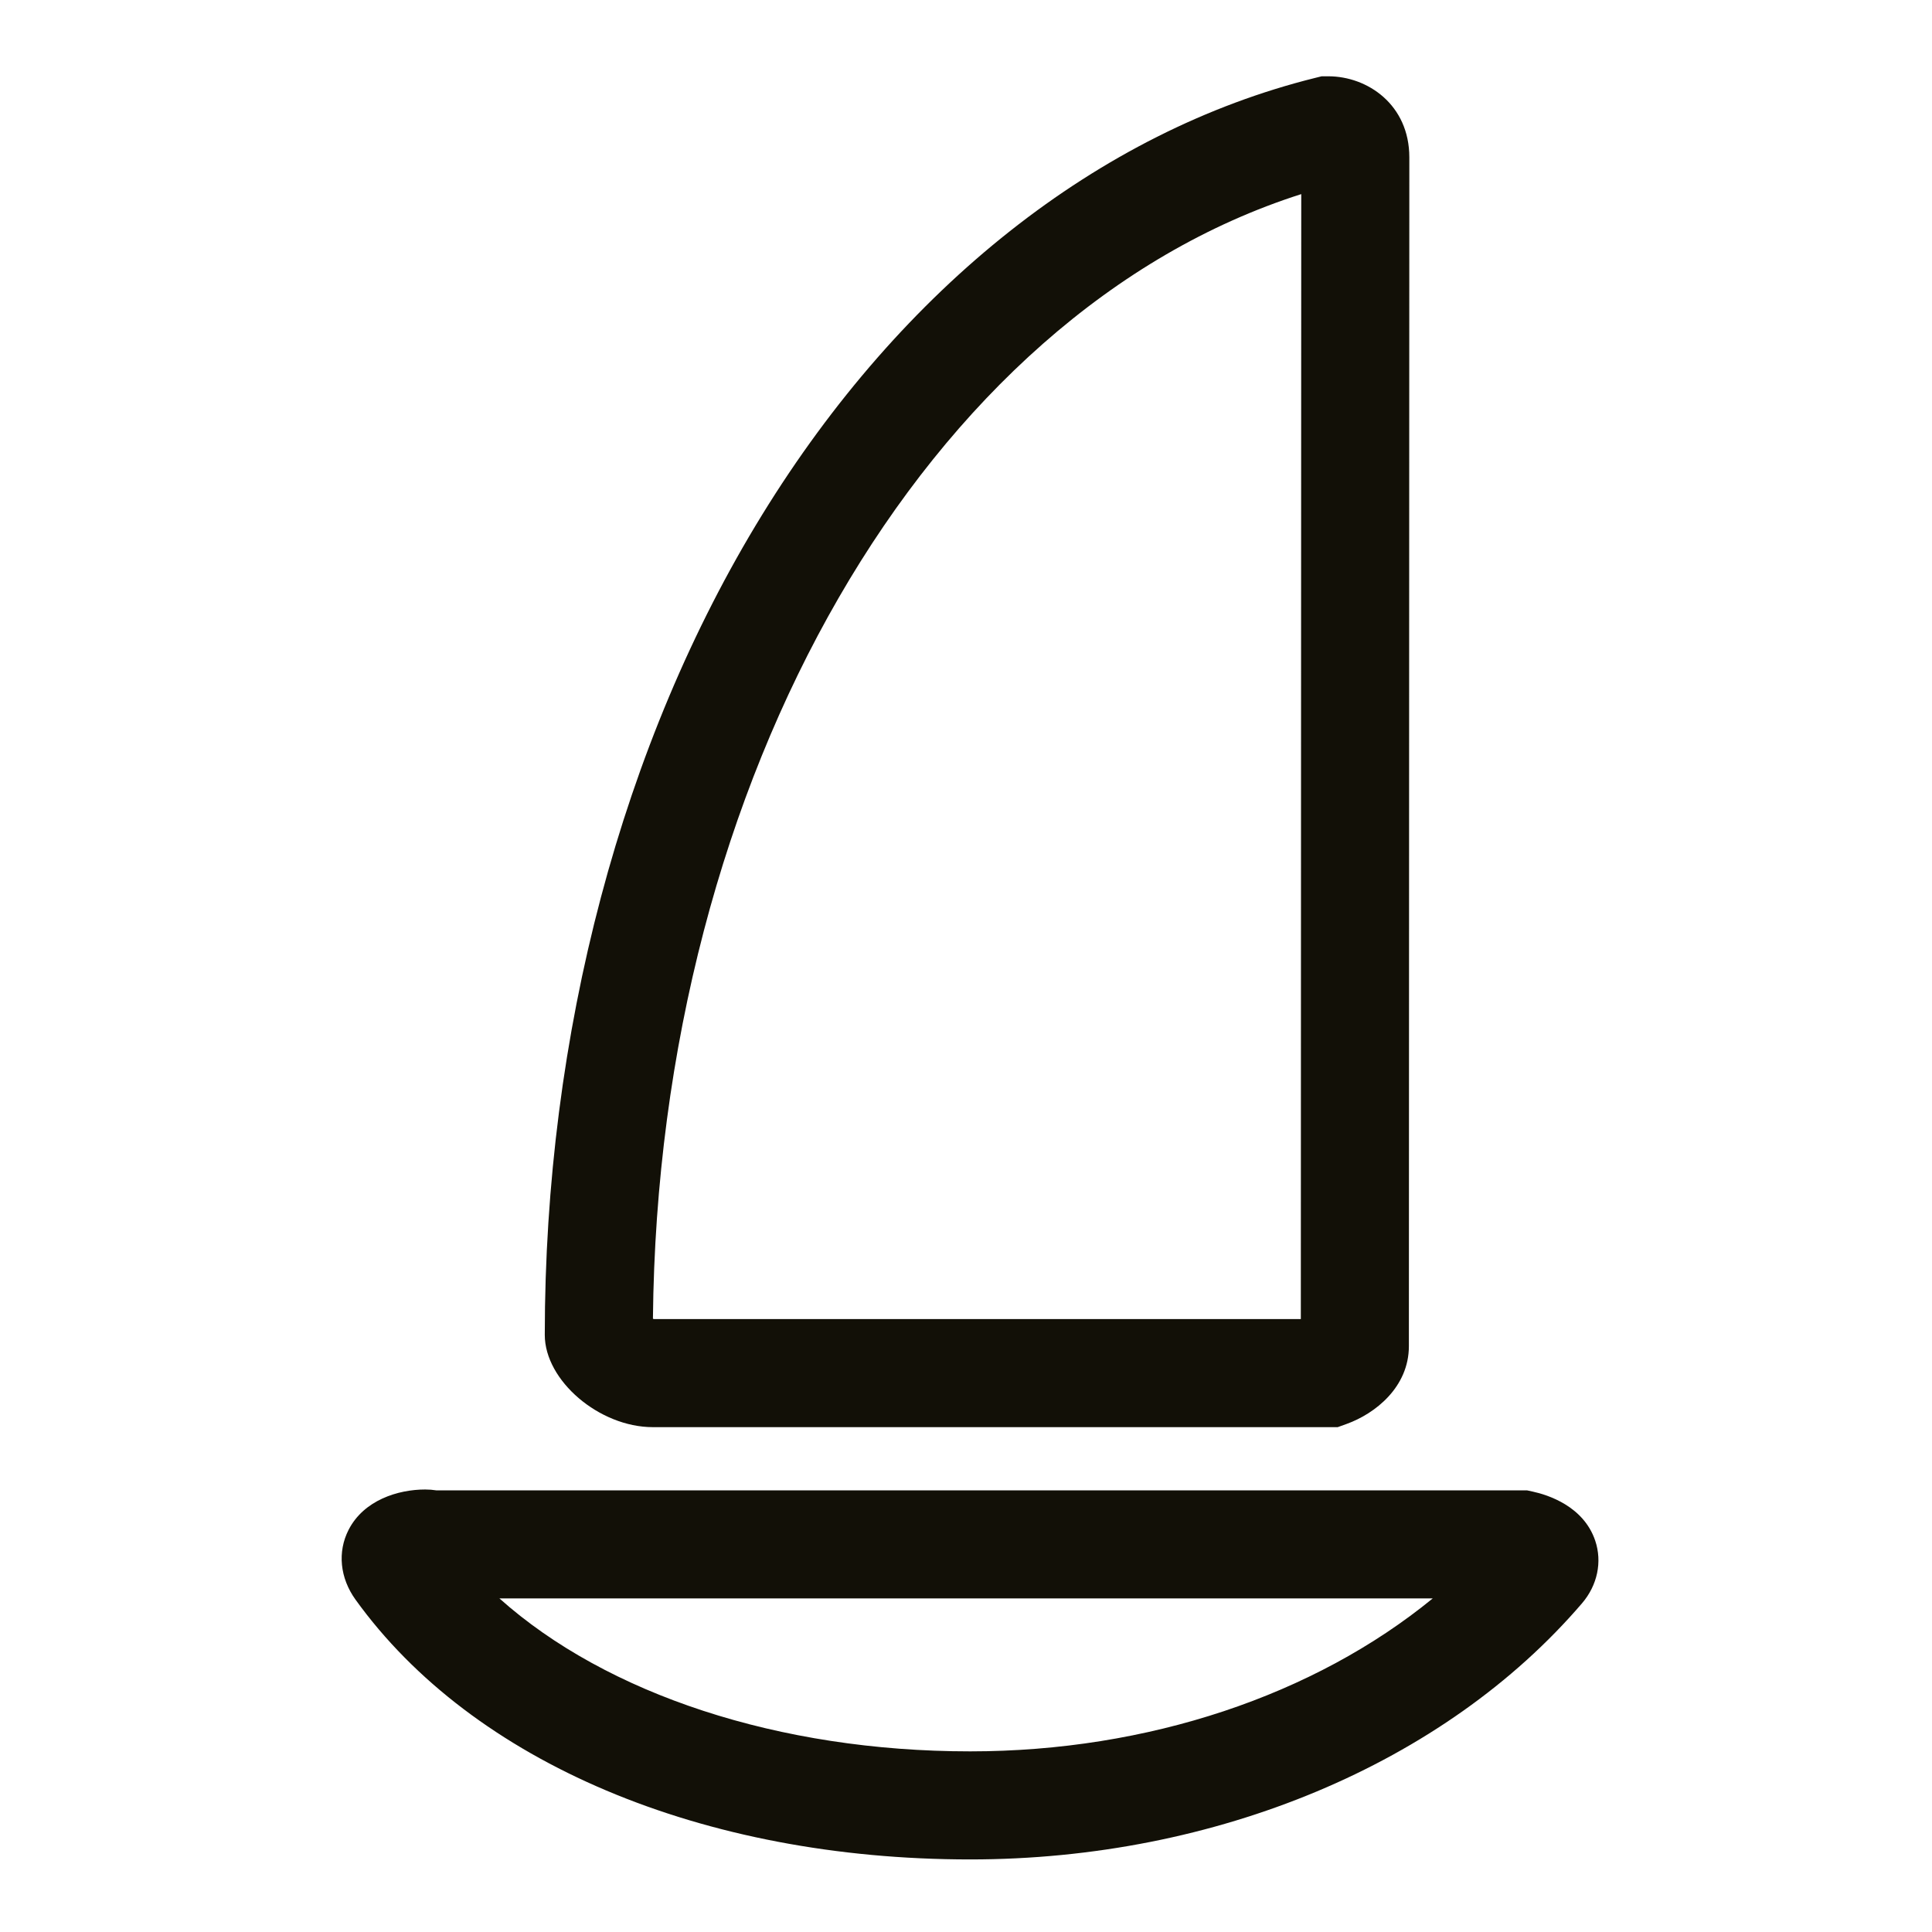
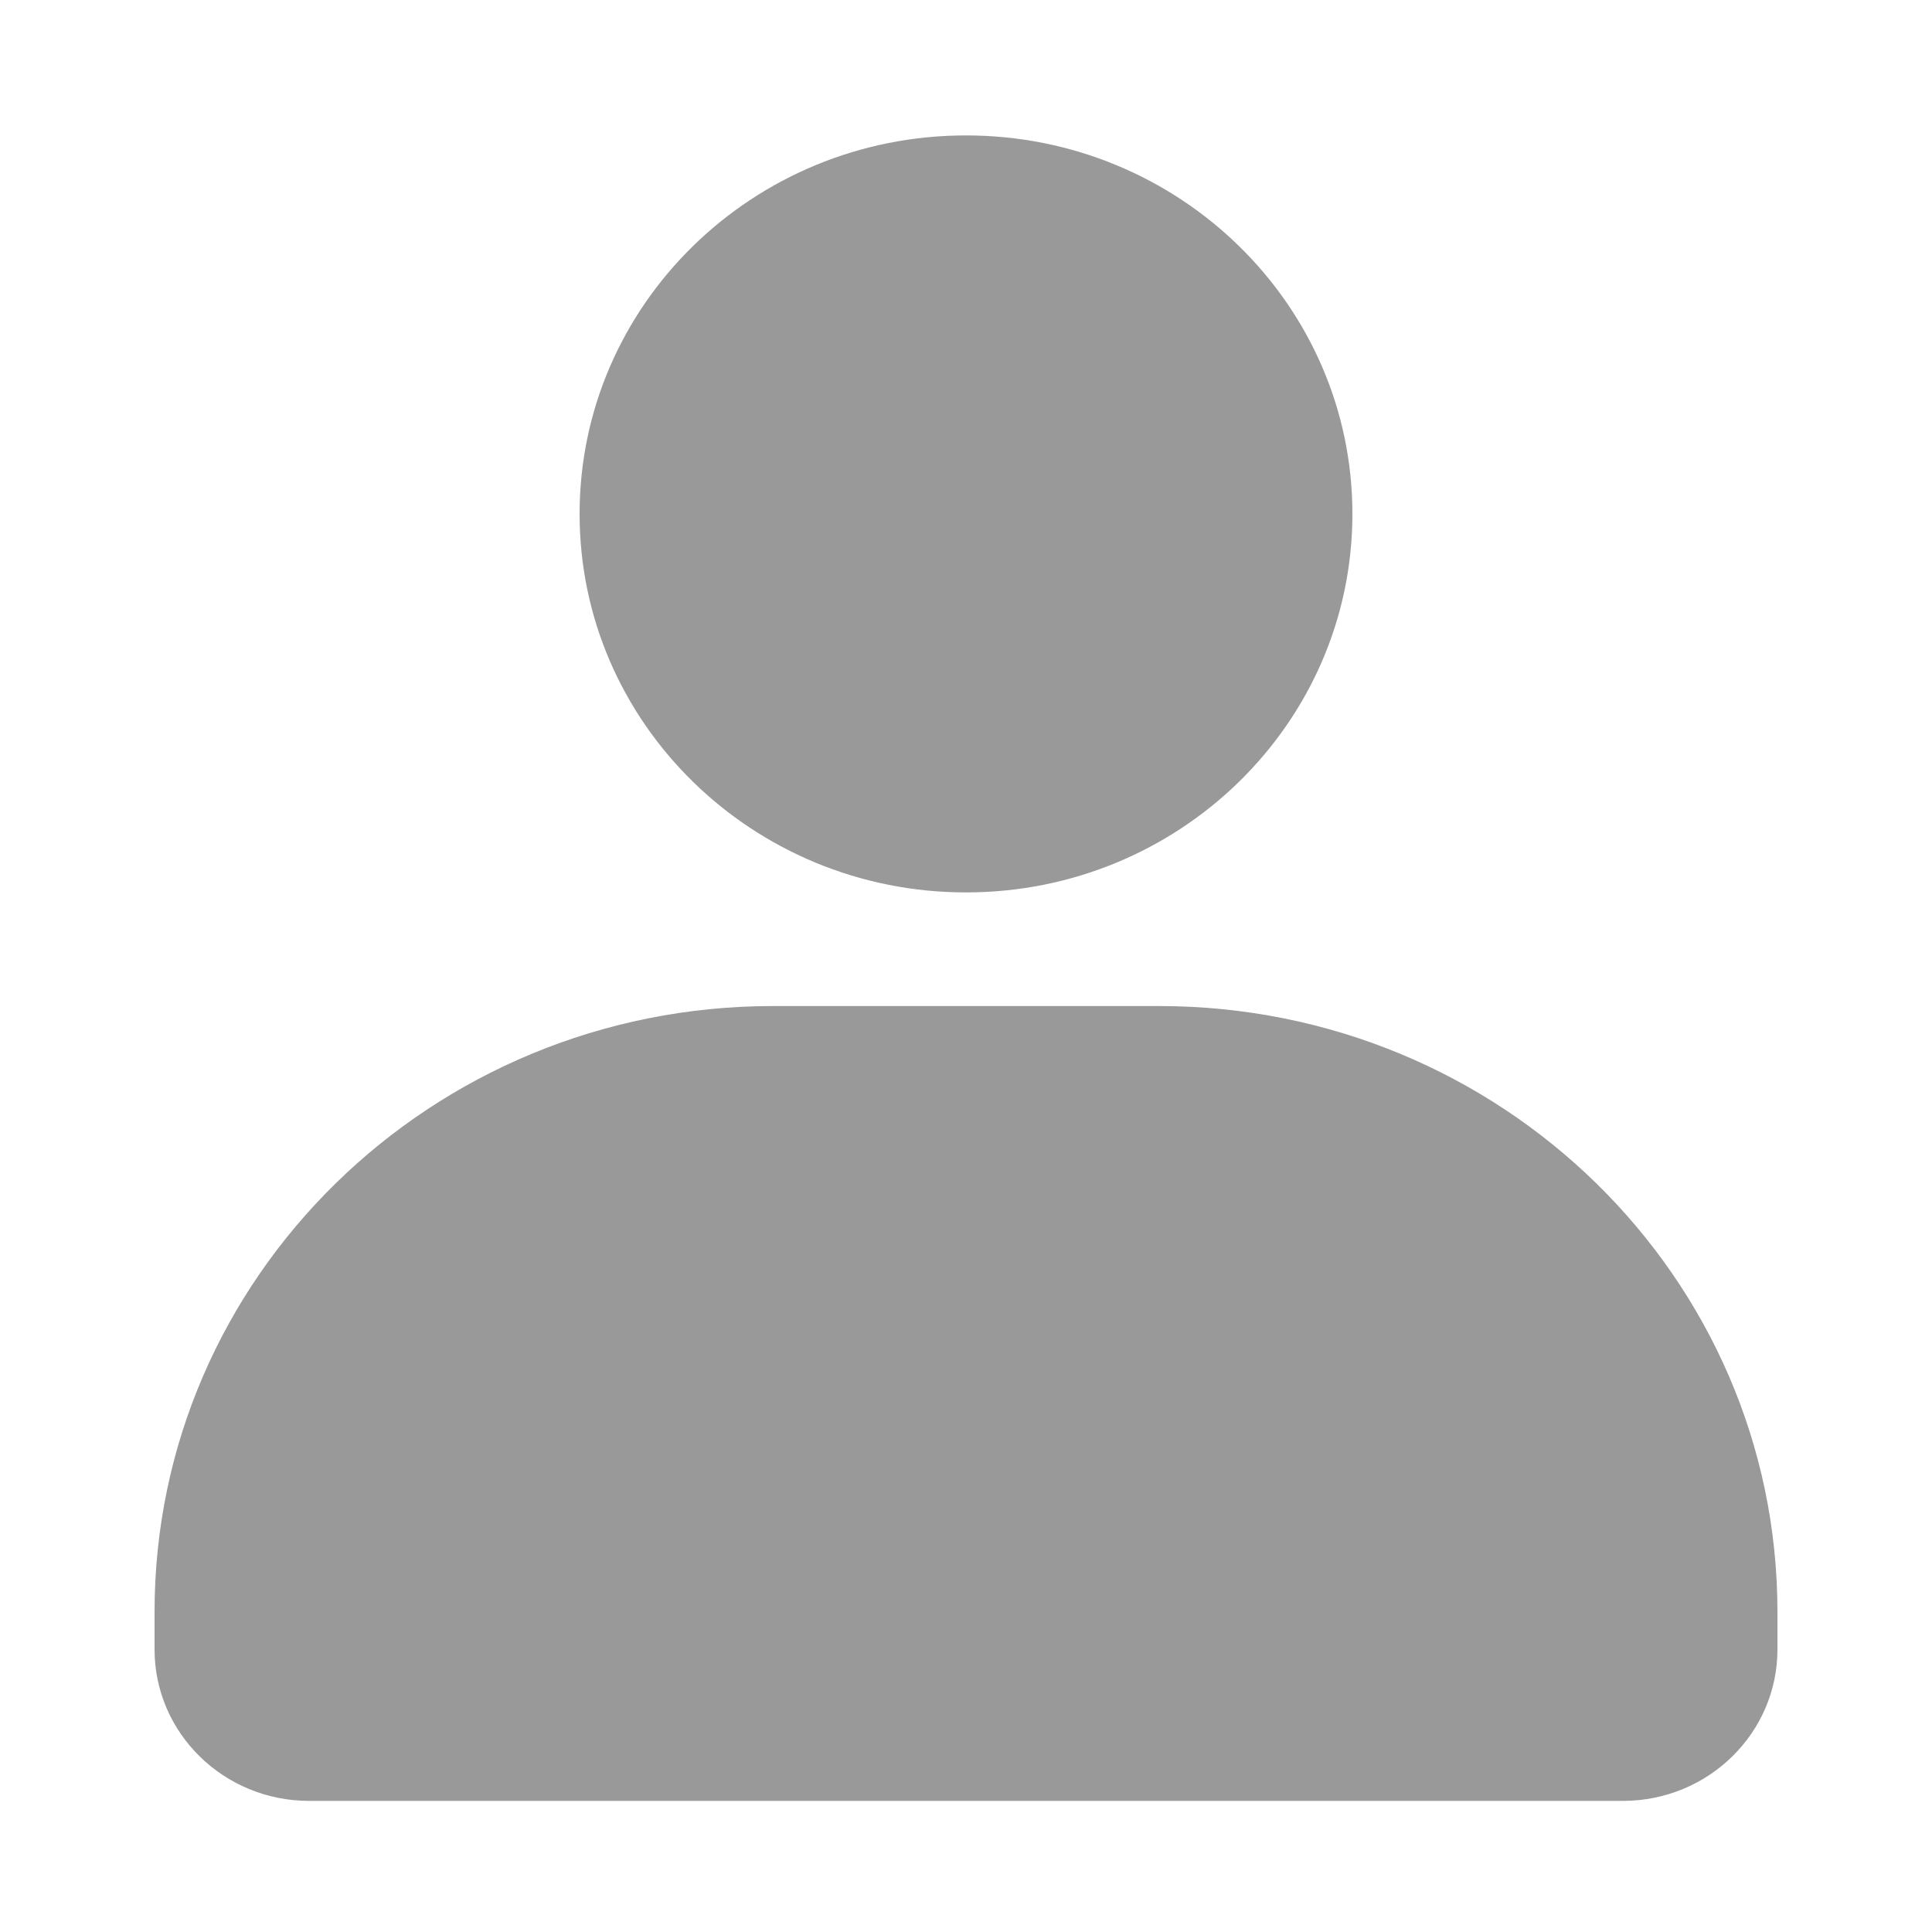
- <svg xmlns="http://www.w3.org/2000/svg" t="1531969744963" class="icon" style="" viewBox="0 0 1024 1024" version="1.1" p-id="32201" width="42" height="42">
-   <defs>
-     <style type="text/css" />
-   </defs>
-   <path d="M845.497 816.589c-6.181-18.359-25.252-24.317-33.163-26.025l-2.989-0.645L231.264 789.92c-1.876-0.299-3.851-0.456-5.924-0.456-14.323 0-32.504 5.613-40.573 21.368-5.983 11.682-4.608 25.524 3.676 37.028 62.071 86.208 183.858 137.678 325.782 137.678 130.197 0 251.426-50.752 324.281-135.763C846.671 840.245 849.287 827.839 845.497 816.589zM514.225 928.257c-101.436 0-192.663-30.3-249.519-81.059l494.67 0C696.57 898.573 608.388 928.257 514.225 928.257zM346.023 756.421l362.995 0 4.706-1.696c15.225-5.485 33.006-19.58 33.013-41.249l0.067-173.342c0.07-186.944 0.171-447.57 0.171-456.729 0-27.911-22.133-42.972-42.959-42.972l-3.503 0-3.398 0.844c-114.754 28.498-218.89 110.77-293.226 231.658-74.251 120.753-115.143 275.094-115.143 434.594C288.744 731.746 317.652 756.421 346.023 756.421zM689.689 102.884c-0.021 65.085-0.104 277.916-0.165 437.228l-0.059 159.029L346.546 699.141c-0.145-0.049-0.308-0.116-0.481-0.195C348.851 411.497 491.273 166.16 689.689 102.884z" p-id="32202" fill="#121007" />
+ <svg xmlns="http://www.w3.org/2000/svg" width="22px" height="22px" viewBox="0 0 22 22" version="1.1">
+   <g id="页面-1" stroke="none" stroke-width="1" fill="none" fill-rule="evenodd">
+     <g id="我的" transform="translate(-654, -692)" fill-rule="nonzero">
+       <g id="我的备份-3" transform="translate(654, 692.249)">
+         <rect id="矩形" fill="#000000" opacity="0" x="0" y="0" width="22" height="21.551" />
+         <path d="M6.6,5.603 C6.6,7.984 8.57,9.913 11,9.913 C13.43,9.913 15.4,7.984 15.4,5.603 C15.4,3.223 13.43,1.293 11,1.293 C8.57,1.293 6.6,3.223 6.6,5.603 L6.6,5.603 Z" id="路径" fill="#999999" />
+         <path d="M8.8,11.207 L13.2,11.207 C17.088,11.207 20.24,14.294 20.24,18.103 L20.24,18.534 C20.24,19.486 19.452,20.258 18.48,20.258 L3.52,20.258 C2.548,20.258 1.76,19.486 1.76,18.534 L1.76,18.103 C1.76,14.294 4.912,11.207 8.8,11.207 L8.8,11.207 Z" id="路径" fill="#999999" />
+       </g>
+     </g>
+   </g>
</svg>
